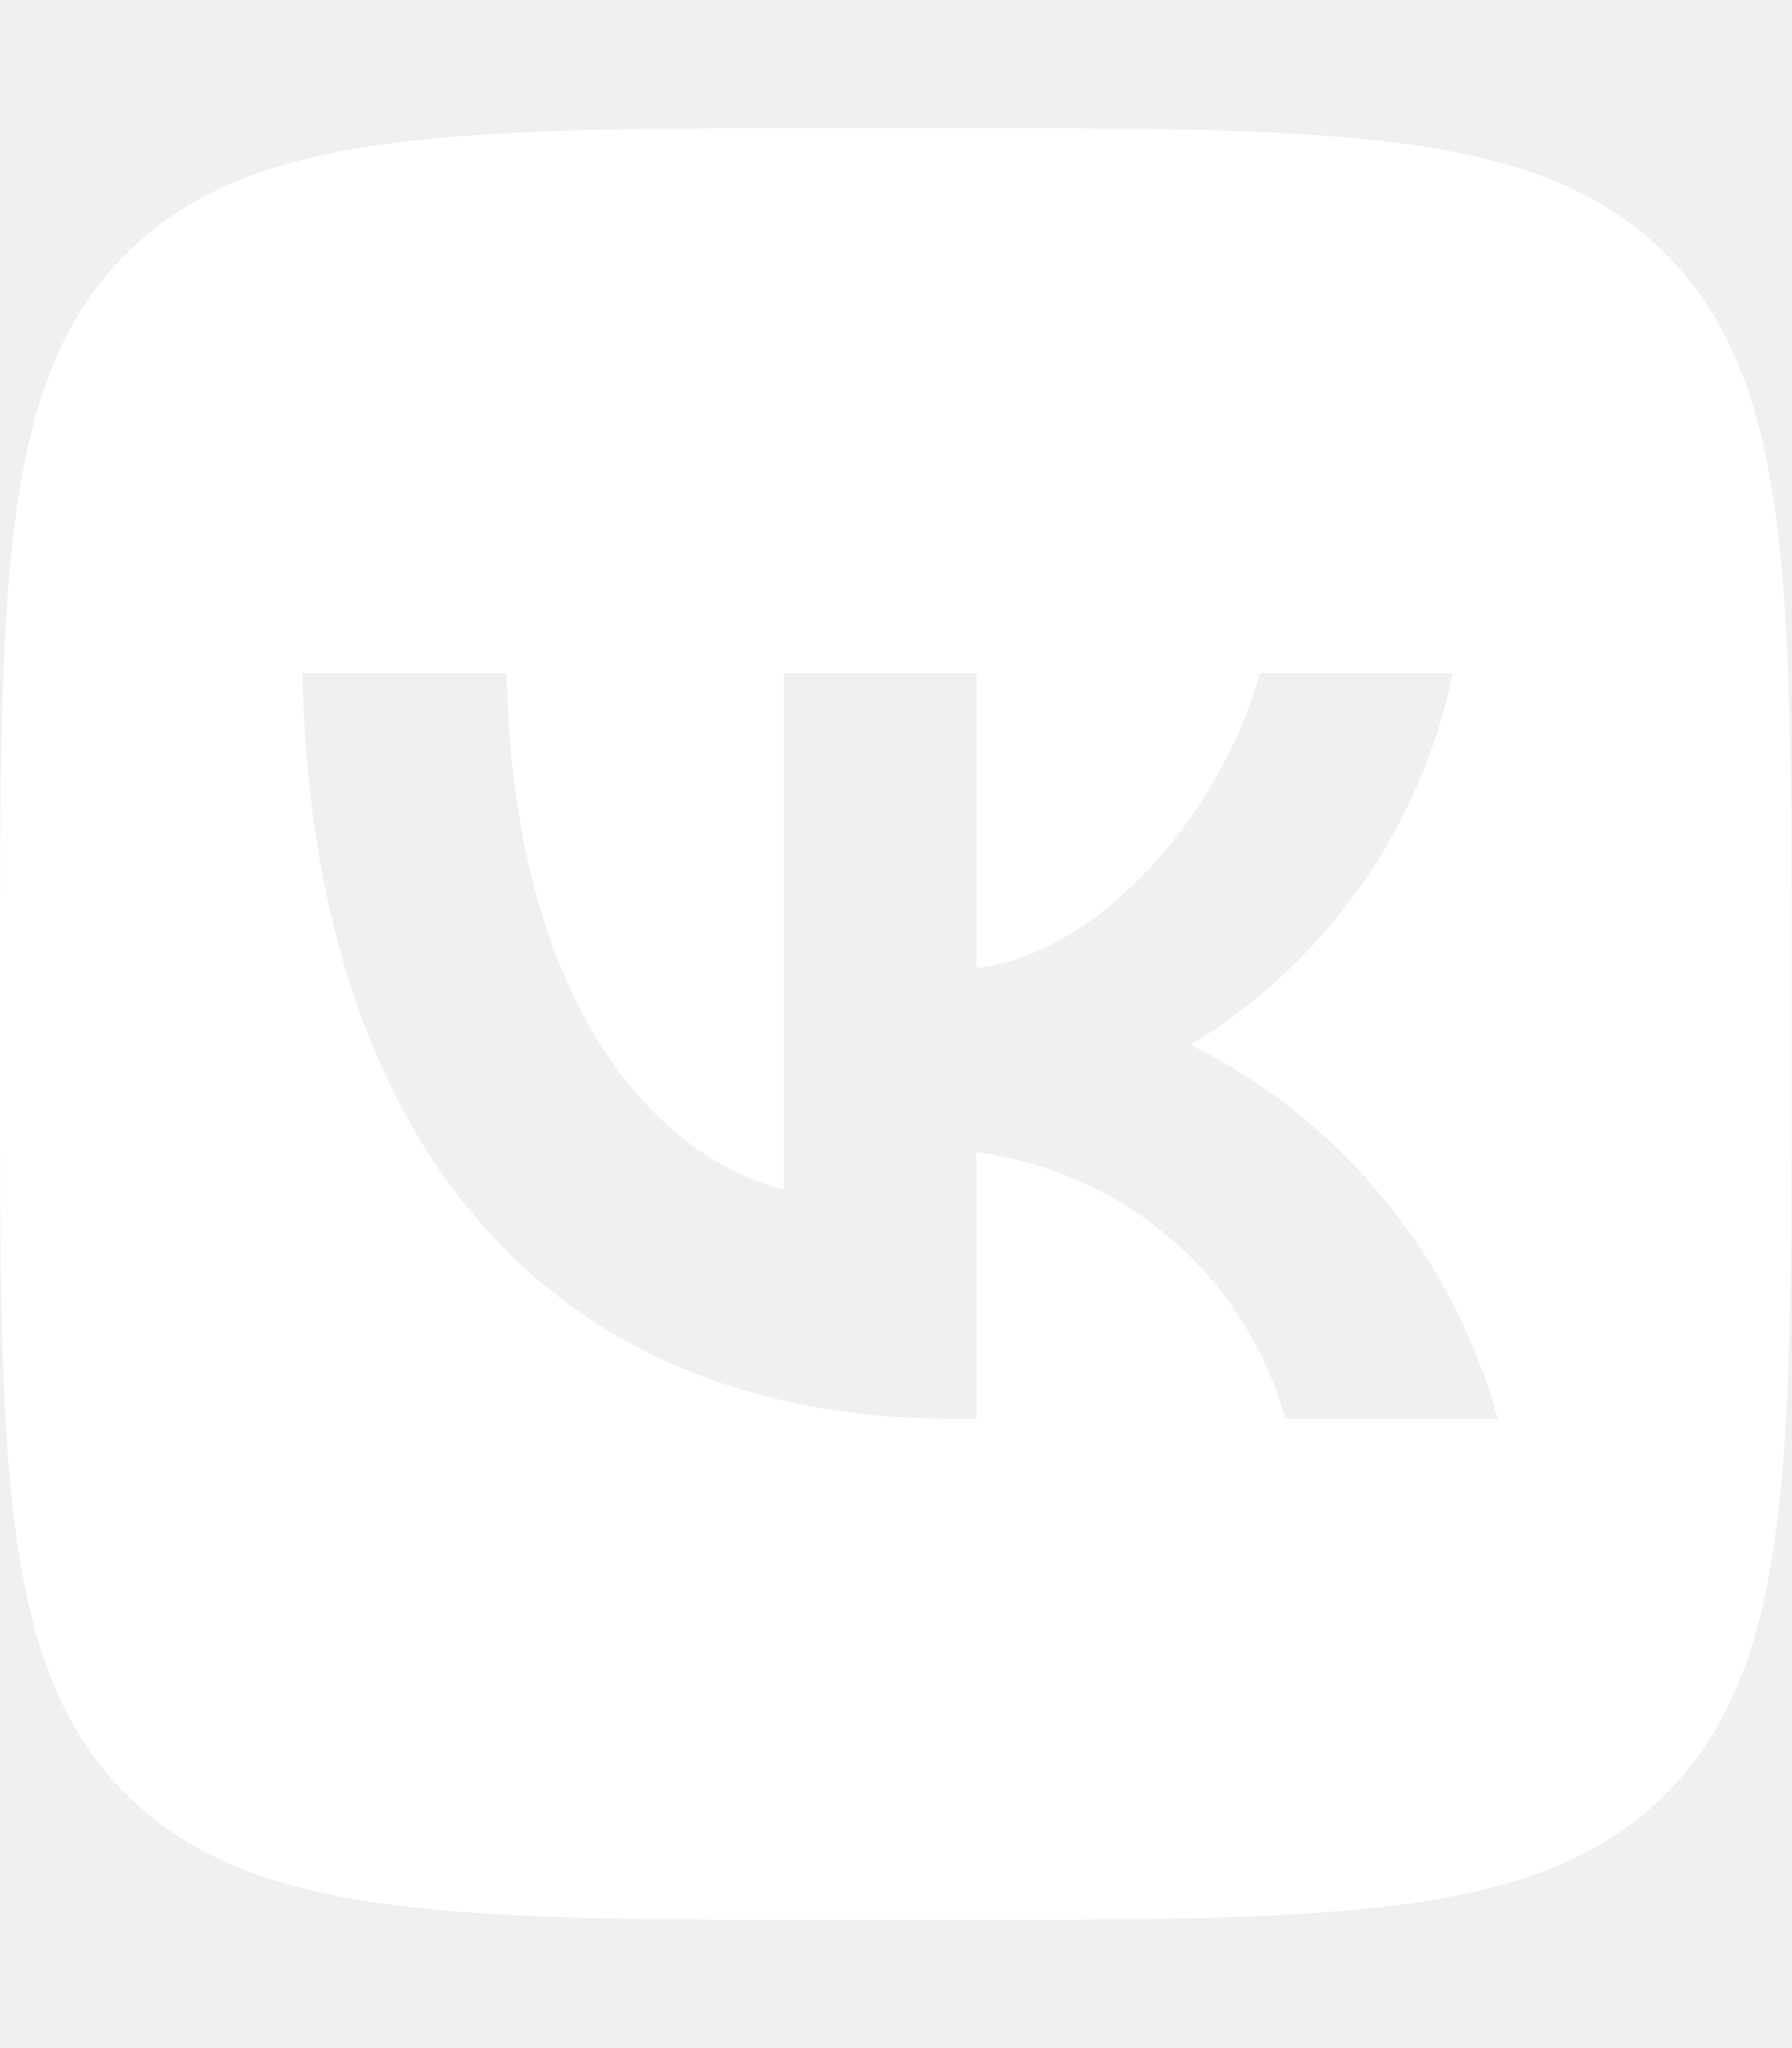
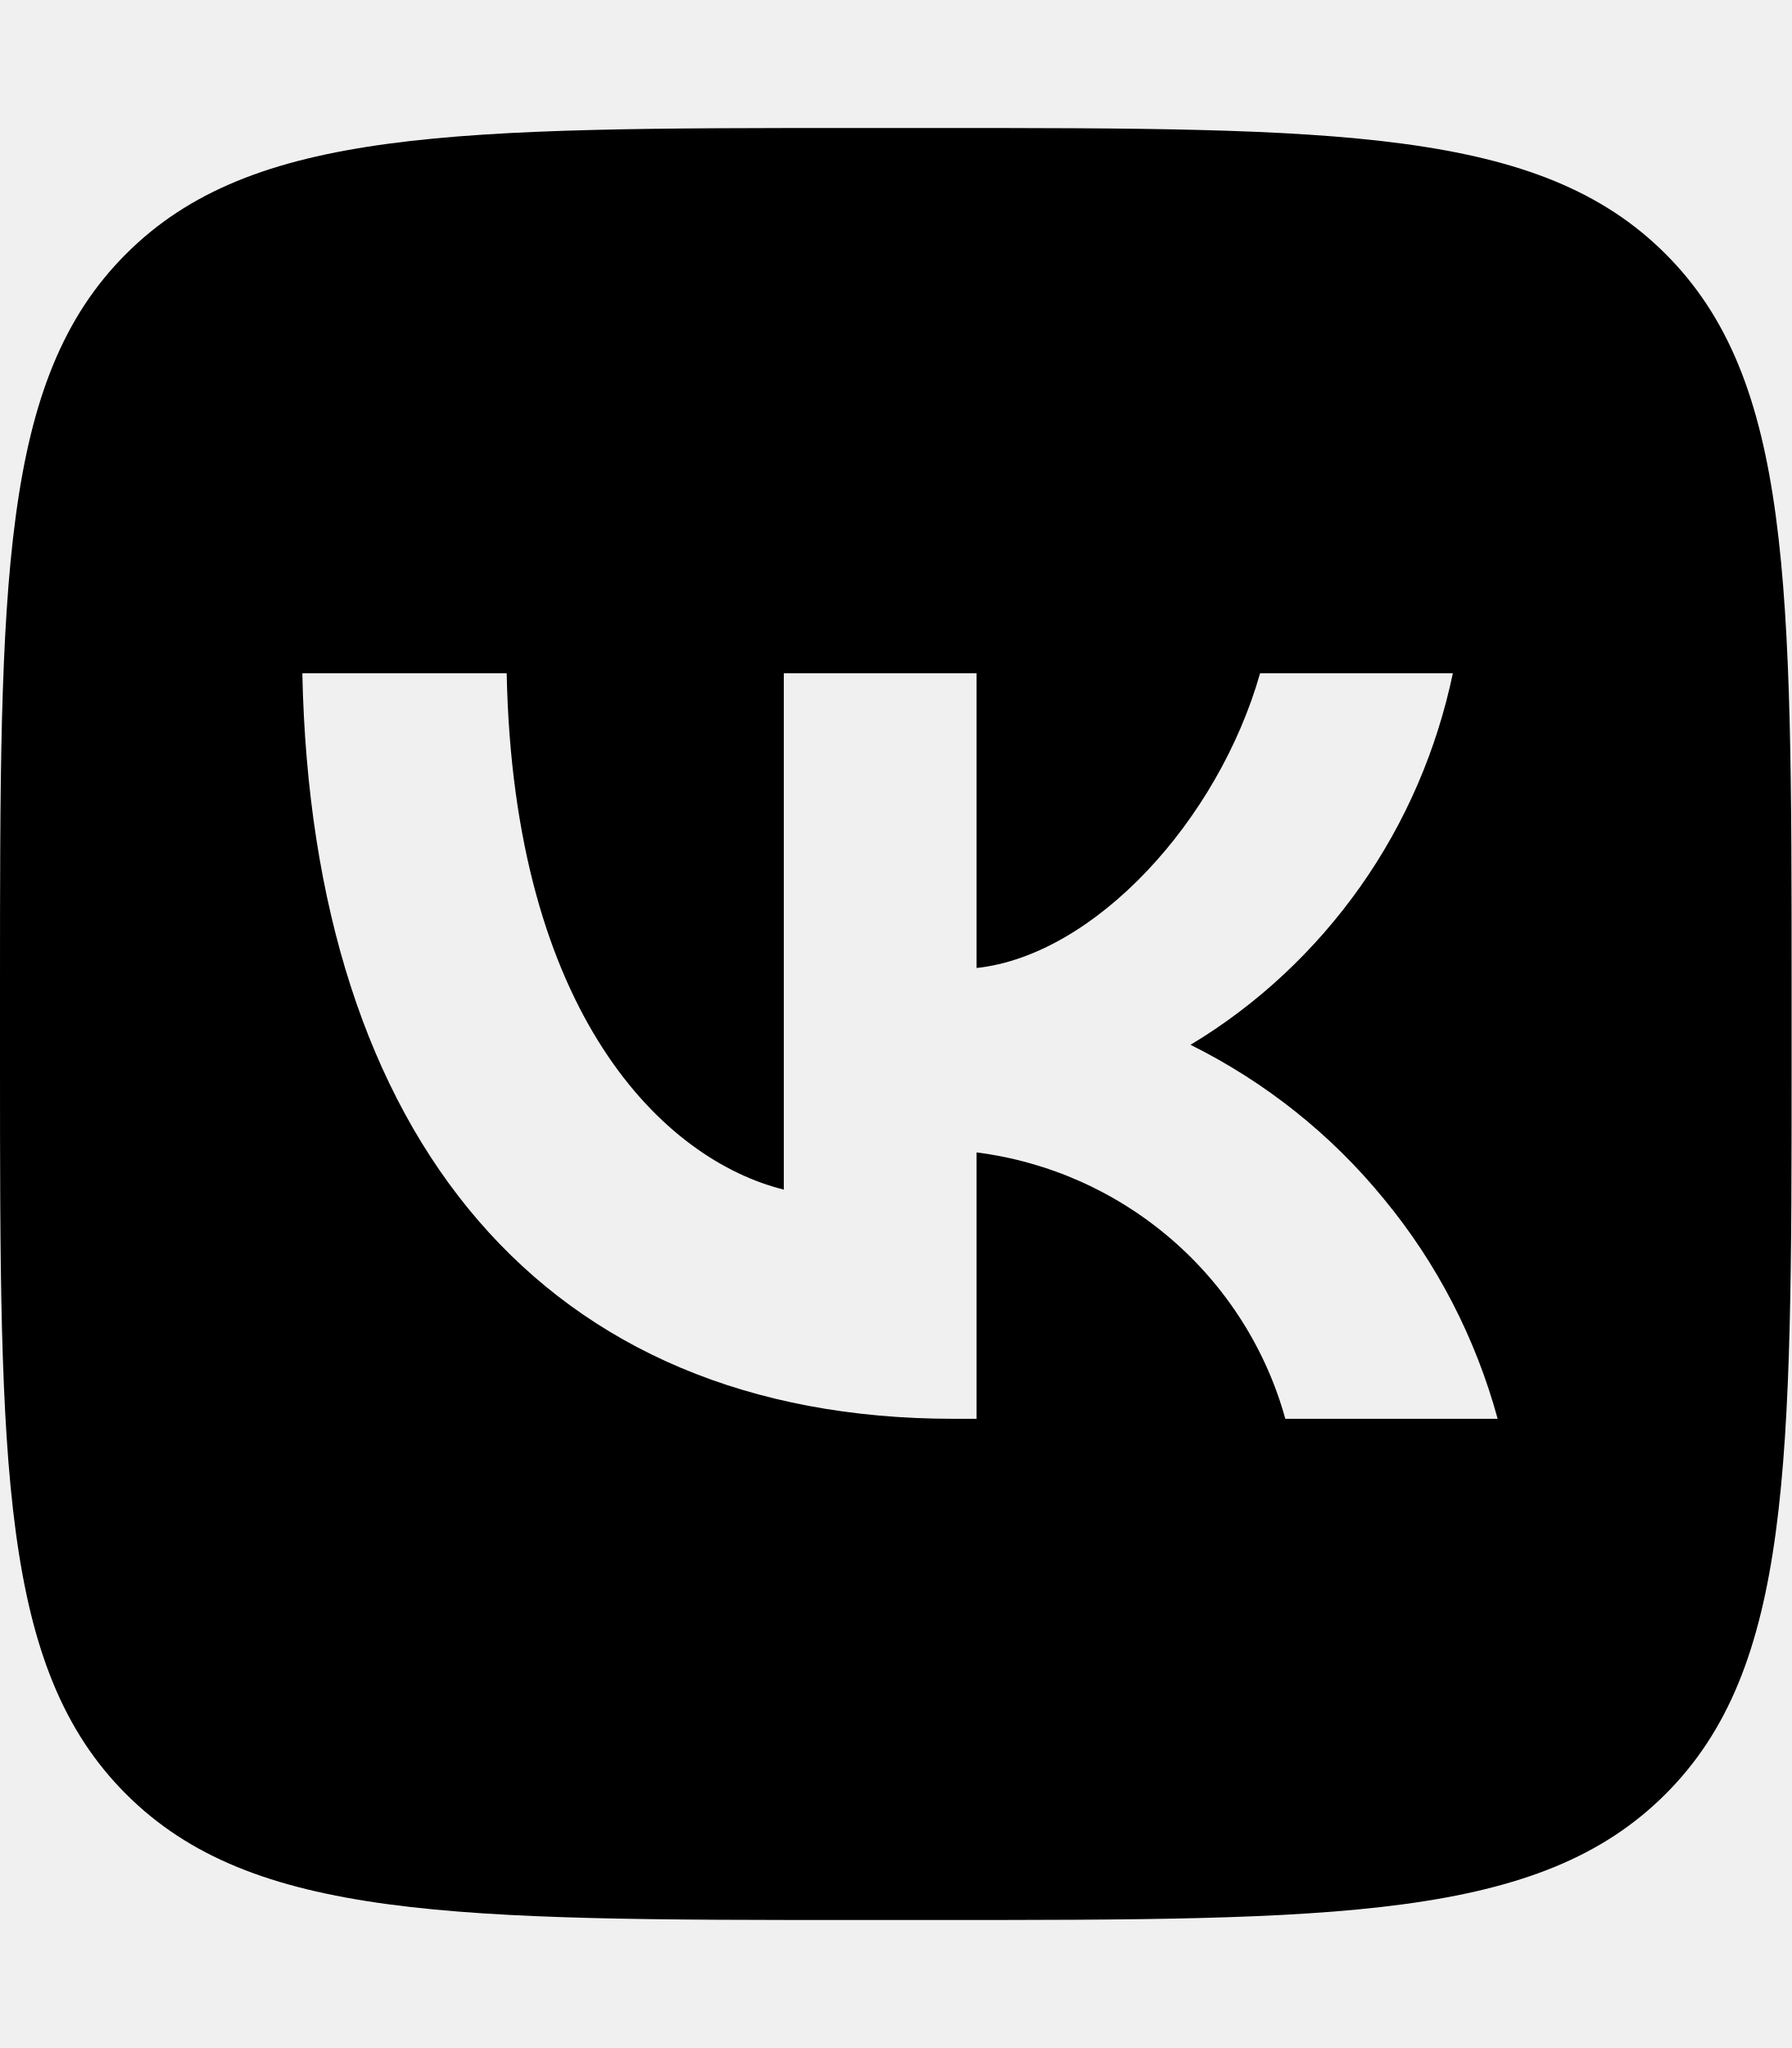
<svg xmlns="http://www.w3.org/2000/svg" viewBox="0 0 448 512">
-   <path d="M31.5 63.5C0 95 0 145.7 0 247V265C0 366.3 0 417 31.5 448.5C63 480 113.7 480 215 480H233C334.3 480 385 480 416.5 448.5C448 417 448 366.3 448 265V247C448 145.7 448 95 416.5 63.5C385 32 334.3 32 233 32H215C113.7 32 63 32 31.5 63.5zM75.6 168.3H126.7C128.4 253.8 166.1 290 196 297.4V168.3H244.2V242C273.7 238.8 304.6 205.2 315.1 168.3H363.3C359.3 187.4 351.5 205.6 340.2 221.6C328.9 237.6 314.5 251.1 297.7 261.2C316.4 270.5 332.9 283.6 346.1 299.8C359.4 315.9 369 334.6 374.5 354.7H321.4C316.6 337.3 306.6 321.6 292.9 309.8C279.1 297.9 262.2 290.4 244.2 288.1V354.7H238.4C136.3 354.7 78 284.7 75.6 168.3z" fill="#ffffff" />
+   <path d="M31.5 63.5C0 95 0 145.7 0 247V265C0 366.3 0 417 31.5 448.5C63 480 113.7 480 215 480H233C334.3 480 385 480 416.5 448.5C448 417 448 366.3 448 265V247C448 145.7 448 95 416.5 63.5C385 32 334.3 32 233 32H215C113.7 32 63 32 31.5 63.5zM75.6 168.3H126.7C128.4 253.8 166.1 290 196 297.4V168.3H244.2V242C273.7 238.8 304.6 205.2 315.1 168.3H363.3C359.3 187.4 351.5 205.6 340.2 221.6C328.9 237.6 314.5 251.1 297.7 261.2C316.4 270.5 332.9 283.6 346.1 299.8C359.4 315.9 369 334.6 374.5 354.7H321.4C316.6 337.3 306.6 321.6 292.9 309.8C279.1 297.9 262.2 290.4 244.2 288.1V354.7H238.4C136.3 354.7 78 284.7 75.6 168.3z" />
</svg>
